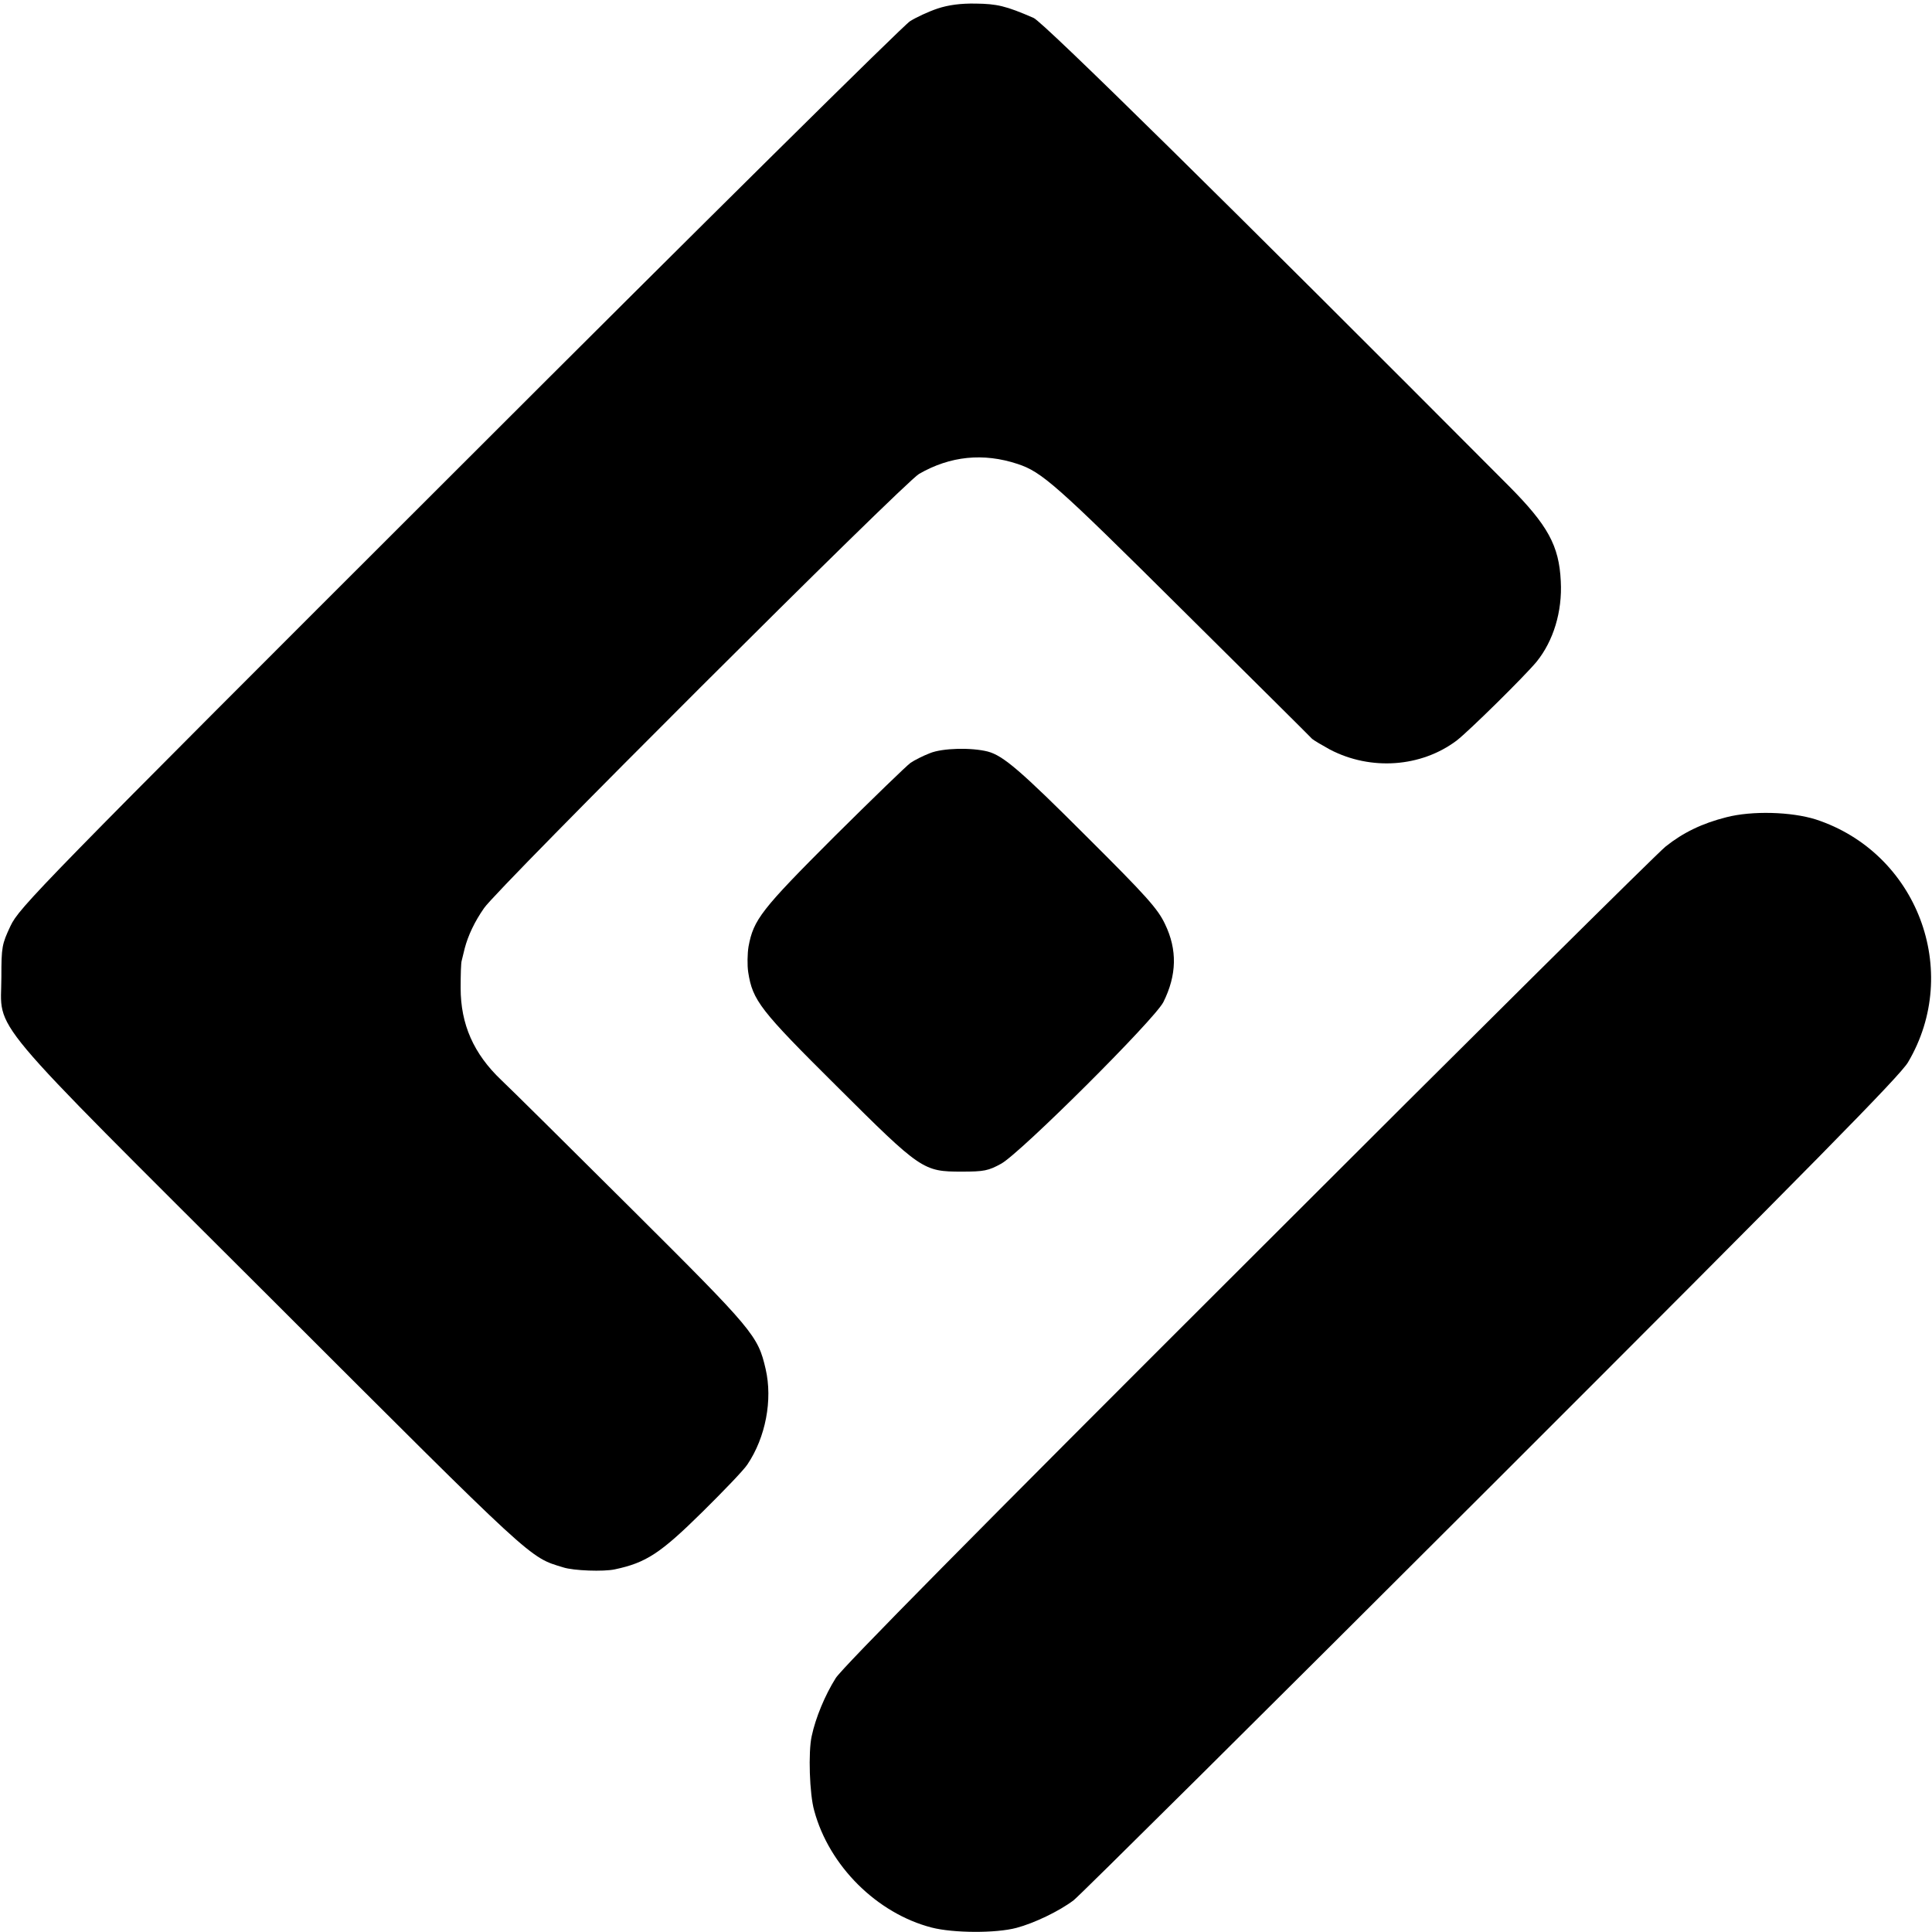
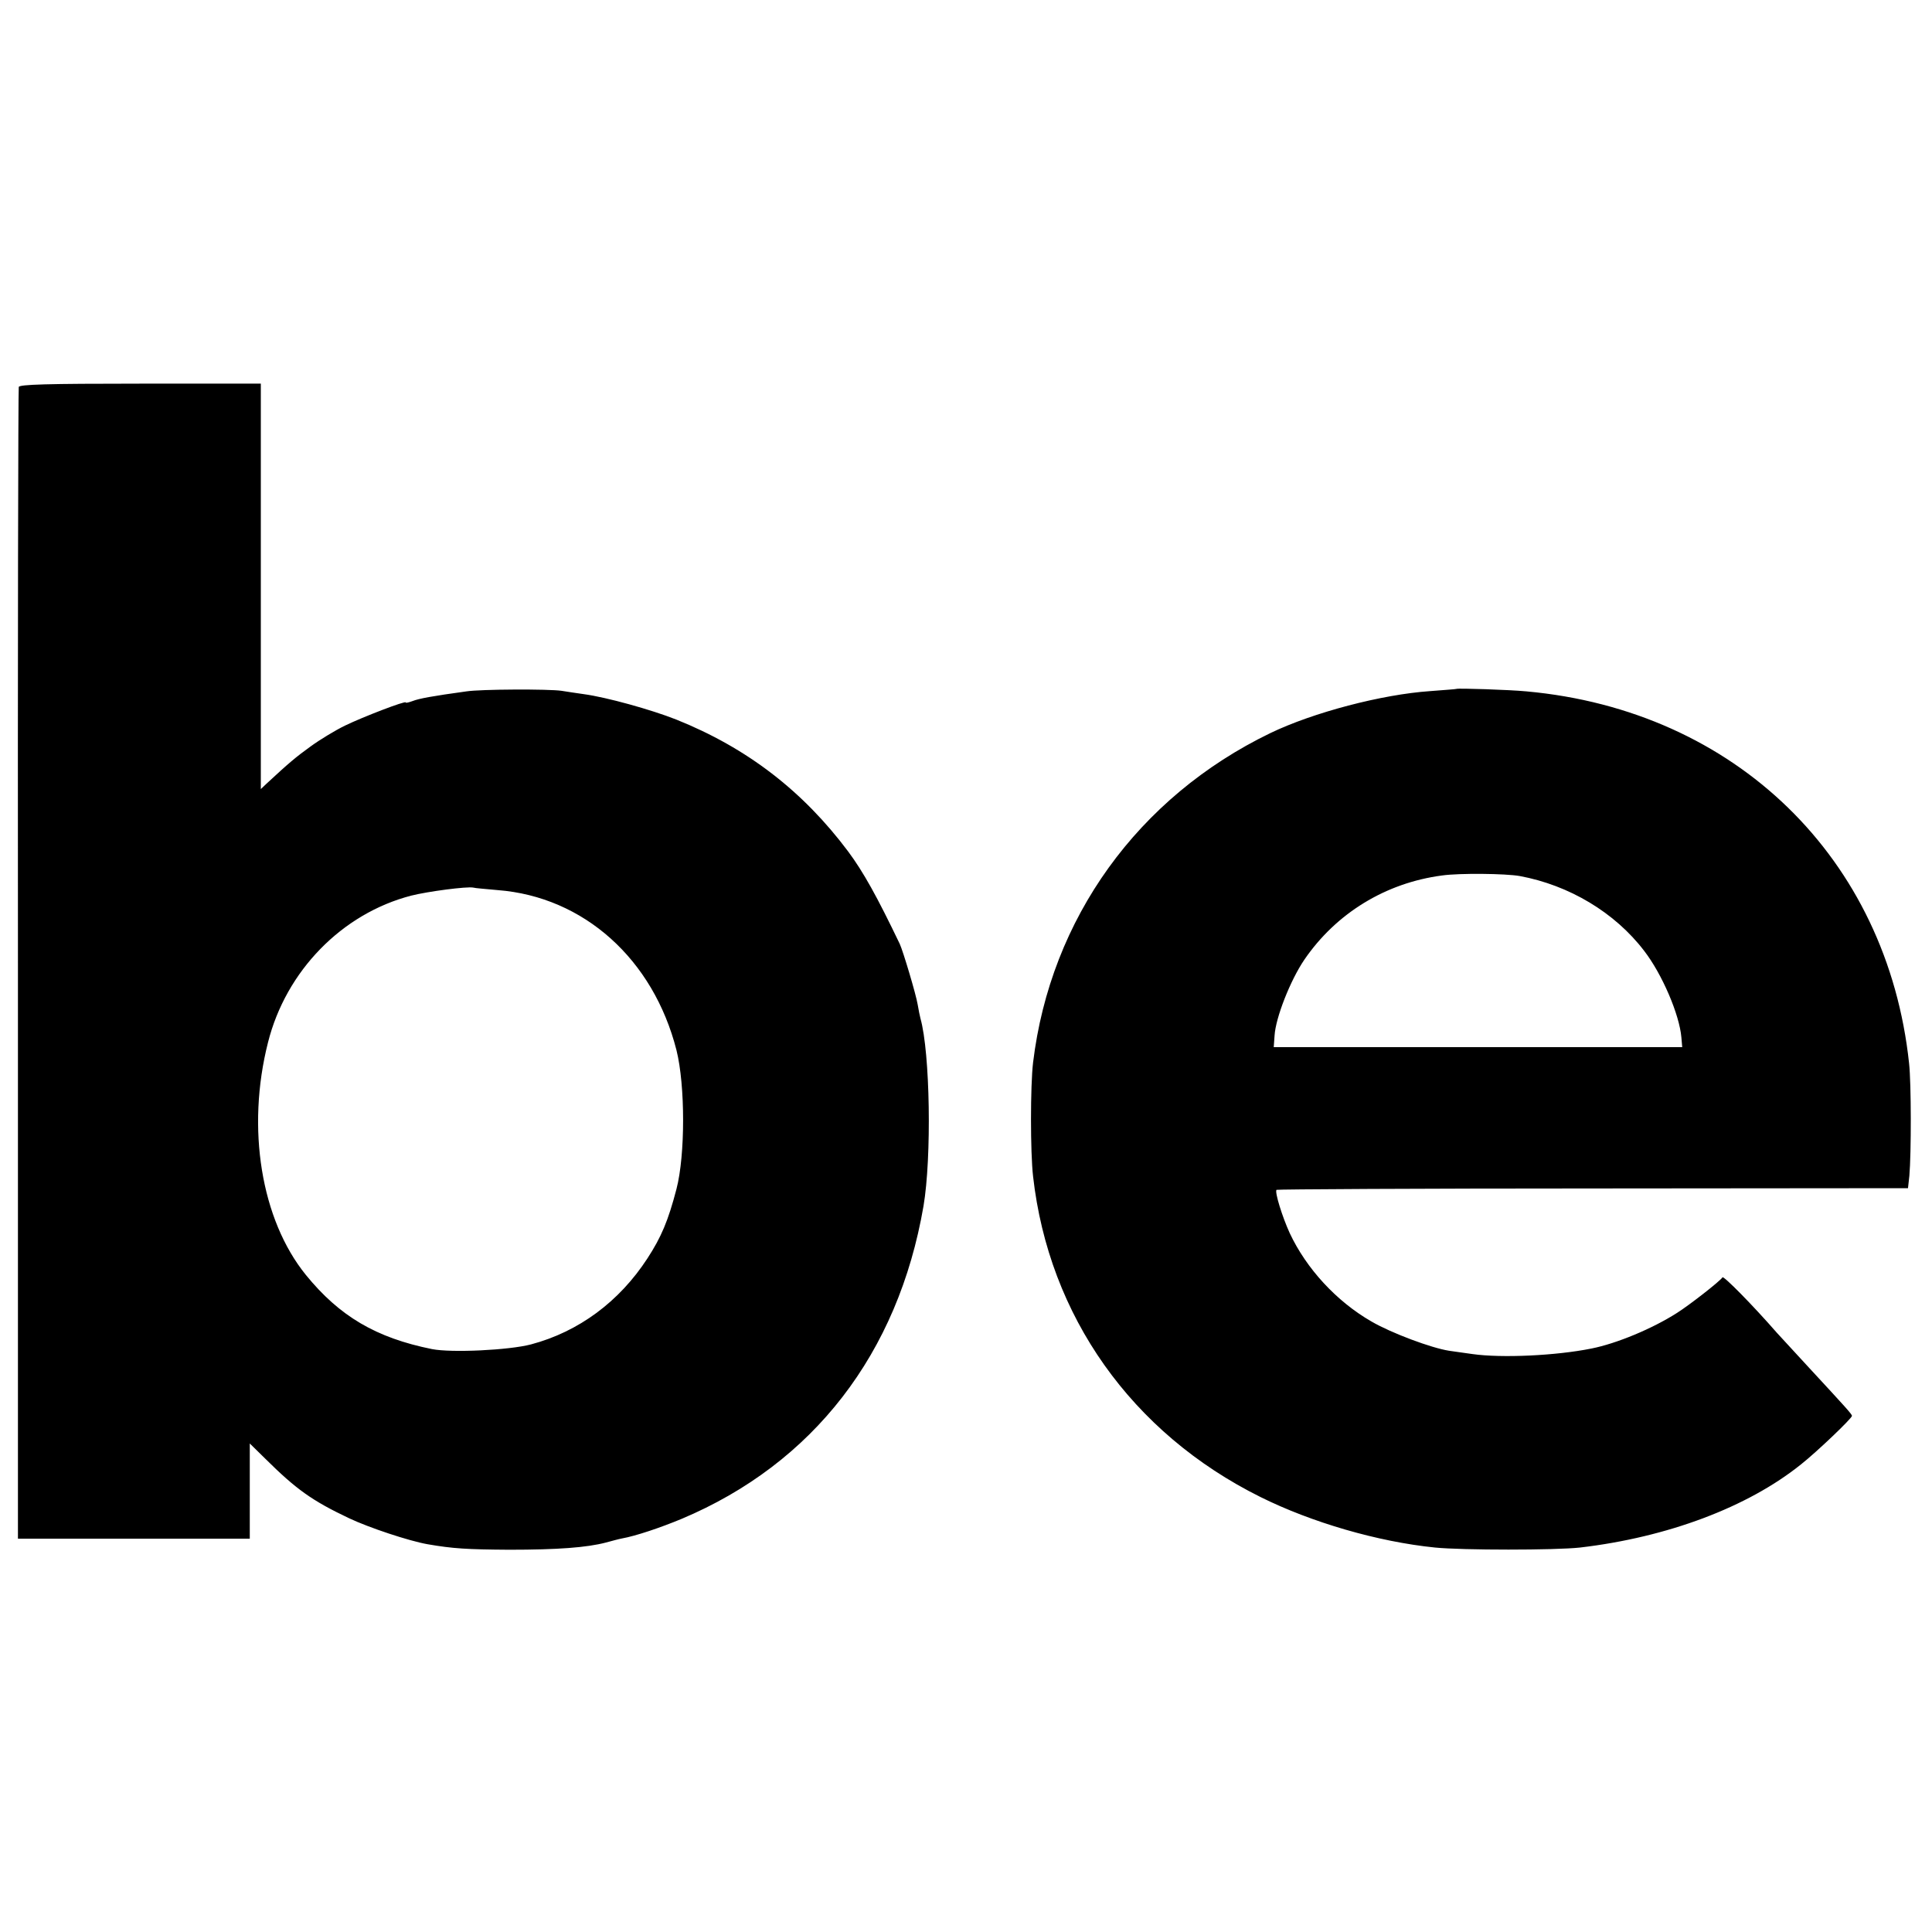
<svg xmlns="http://www.w3.org/2000/svg" version="1" width="933.333" height="933.333" viewBox="0 0 700 700">
-   <path d="M339.7 3.1c-3.3 1.1-7.8 3.2-10 4.6-2.3 1.4-75.8 74.1-163.4 161.7C13 322.5 7 328.8 3.8 335.5.7 342.1.5 343.1.5 354c0 20.5-8.1 10.9 97.8 116.6 96.1 96 93.3 93.5 105.8 97.3 3.7 1.2 14.6 1.6 18.7.7 11.3-2.4 16.5-5.8 31.7-20.8 7.7-7.6 15.1-15.3 16.3-17.2 6.6-9.8 9.2-23.4 6.6-34.6-2.8-12.1-4.3-13.9-48.6-58-22.9-22.8-44.1-43.8-47.2-46.7-10-9.5-14.7-20.2-14.7-33.3 0-4.7.1-9.2.4-10 .2-.8.7-2.9 1.1-4.5 1.2-4.5 3.5-9.5 7-14.5 4.7-7 152.3-154.3 157.6-157.3 11.3-6.5 23.3-7.7 35.7-3.6 8.8 2.9 13.9 7.4 59.2 52.4 25.5 25.3 46.9 46.5 47.5 47.2.7.6 3.6 2.3 6.5 3.9 14.8 7.7 33 6.4 45.9-3.3 4.5-3.5 24.3-23 28.9-28.5 6.1-7.5 9.4-18.2 8.8-29.2-.6-12.9-4.7-20.3-18.8-34.5C445.2 74.2 378 8 374.5 6.5c-10.1-4.4-13.3-5.1-21-5.2-5.4-.1-9.9.5-13.8 1.8z" />
-   <path d="M336.9 272.9c-2.6 1-5.7 2.6-7 3.5-1.3.9-13.8 13-27.7 26.8-26.4 26.4-29.2 30-31 39.8-.4 2.5-.5 6.7-.1 9.3 1.6 10.2 4.3 13.7 32.1 41.3 30.6 30.5 31.3 30.9 45.3 30.9 8 0 9.6-.3 14.3-2.9 7.1-4 55.4-52.1 58.7-58.5 4.9-9.8 5.1-19 .6-28.3-2.6-5.5-6.6-10-28.4-31.7-23.9-23.9-30.2-29.3-35.8-30.8-5.9-1.5-16.4-1.3-21 .6zM625.5 296.1c-8.7 2.2-15.6 5.5-22 10.6-2.8 2.2-70.8 69.6-151.1 149.9-98.3 98.1-147.3 147.7-149.6 151.4-3.9 6.2-7.3 14.4-8.7 21-1.3 5.7-.8 21.1.9 27 5.4 20.1 22.8 37.3 42.6 42.4 7.8 2 23.2 2.1 30.7.1 6.4-1.7 15.4-6 20.7-10 1.9-1.4 69.9-68.9 151-149.9 118-117.9 148.3-148.7 151.3-153.7 19.6-33.1 3.3-76-33.4-88-8.9-2.8-23.1-3.2-32.4-.8z" />
+   <path d="M6.8 140.2c-.2.7-.4 94.9-.3 209.3v208h84V523l5.5 5.4c11.3 11.2 17 15.3 30.5 21.7 7.2 3.4 21.6 8.2 28.4 9.4 9.2 1.6 14.4 1.9 29.6 2 17.6 0 28.1-.8 35-2.6 2.2-.6 4.8-1.3 5.9-1.5 5-.9 13.9-3.9 21.6-7.1 47.7-20.1 78.4-59.9 87.6-113.3 3-17.7 2.4-55.6-1.1-68-.2-.8-.7-3.1-1-5-.6-3.7-5.3-19.4-6.5-22-8.2-17.1-13.2-26.1-18.7-33.5-16.4-21.9-36.6-37.5-62.3-47.8-9.1-3.6-25.3-8.1-33.5-9.2-2.7-.4-6.3-.9-8-1.2-4.6-.7-29.4-.6-34.5.2-12.4 1.7-17.2 2.6-19.5 3.5-1.4.5-2.5.8-2.5.5 0-.7-15.4 5.2-22 8.4-3.5 1.7-9.1 5.1-12.4 7.5-5.4 3.9-7.8 5.9-16.1 13.6l-2 1.9V139H50.9c-34.1 0-43.8.3-44.1 1.2zm173.5 182.3c31.2 2.4 56.4 25 64.8 58 3.2 12.8 3.2 38 0 50.3-3 11.5-5.5 17.4-10.5 25.1-10.2 15.7-24.9 26.6-42.2 31.2-8 2.1-28.8 3.1-35.9 1.7-20.3-4.1-33.5-11.9-45.7-26.9-16.2-20-21.6-53.1-13.7-84.2 6.5-25.9 26.8-46.7 51.9-53.2 5.9-1.5 20.3-3.4 22.5-2.9.6.2 4.5.5 8.8.9zM527.7 249.6c-.1.1-4.4.4-9.5.8-17.5 1.2-42.3 7.7-57.9 15.2-48 23.2-79.7 67.2-86 119.4-1 8.4-1 32.6 0 41.2 5.7 50.6 35.7 93 82.4 116.2 18.5 9.2 42.5 16.2 63.2 18.3 9.9 1 43.6 1 52.6 0 31.6-3.7 60.7-14.6 80-30.1 5.6-4.4 18.5-16.7 18.5-17.6 0-.6-2.1-2.9-15.6-17.5-5.1-5.5-10.3-11.2-11.6-12.6-8.9-10.2-19.3-20.7-19.7-20.1-1 1.5-12.2 10.2-16.5 12.9-8.9 5.7-21.9 11.1-31 12.9-12.9 2.6-32.6 3.5-43.1 2-2.7-.4-6.6-.9-8.5-1.2-6.4-1-20.9-6.4-28.1-10.6-12.7-7.3-23.6-19.2-29.6-32-2.7-5.9-5.5-14.9-4.8-15.7.3-.2 51.9-.5 114.7-.5l114.1-.1.5-4.5c.7-8.2.7-33.4-.1-40.7-7.9-74.3-62.9-127.9-138.6-134.8-6.2-.6-25-1.2-25.4-.9zm22.9 67.8c17.9 3.3 34.5 13.2 45.1 27.1 6.5 8.4 12.8 23.1 13.5 31.4l.3 3.5h-148l.3-4.2c.4-6.5 5.7-20 10.8-27.5 11.5-16.8 29.4-27.8 49.9-30.5 6.4-.9 23-.7 28.1.2z" />
</svg>
